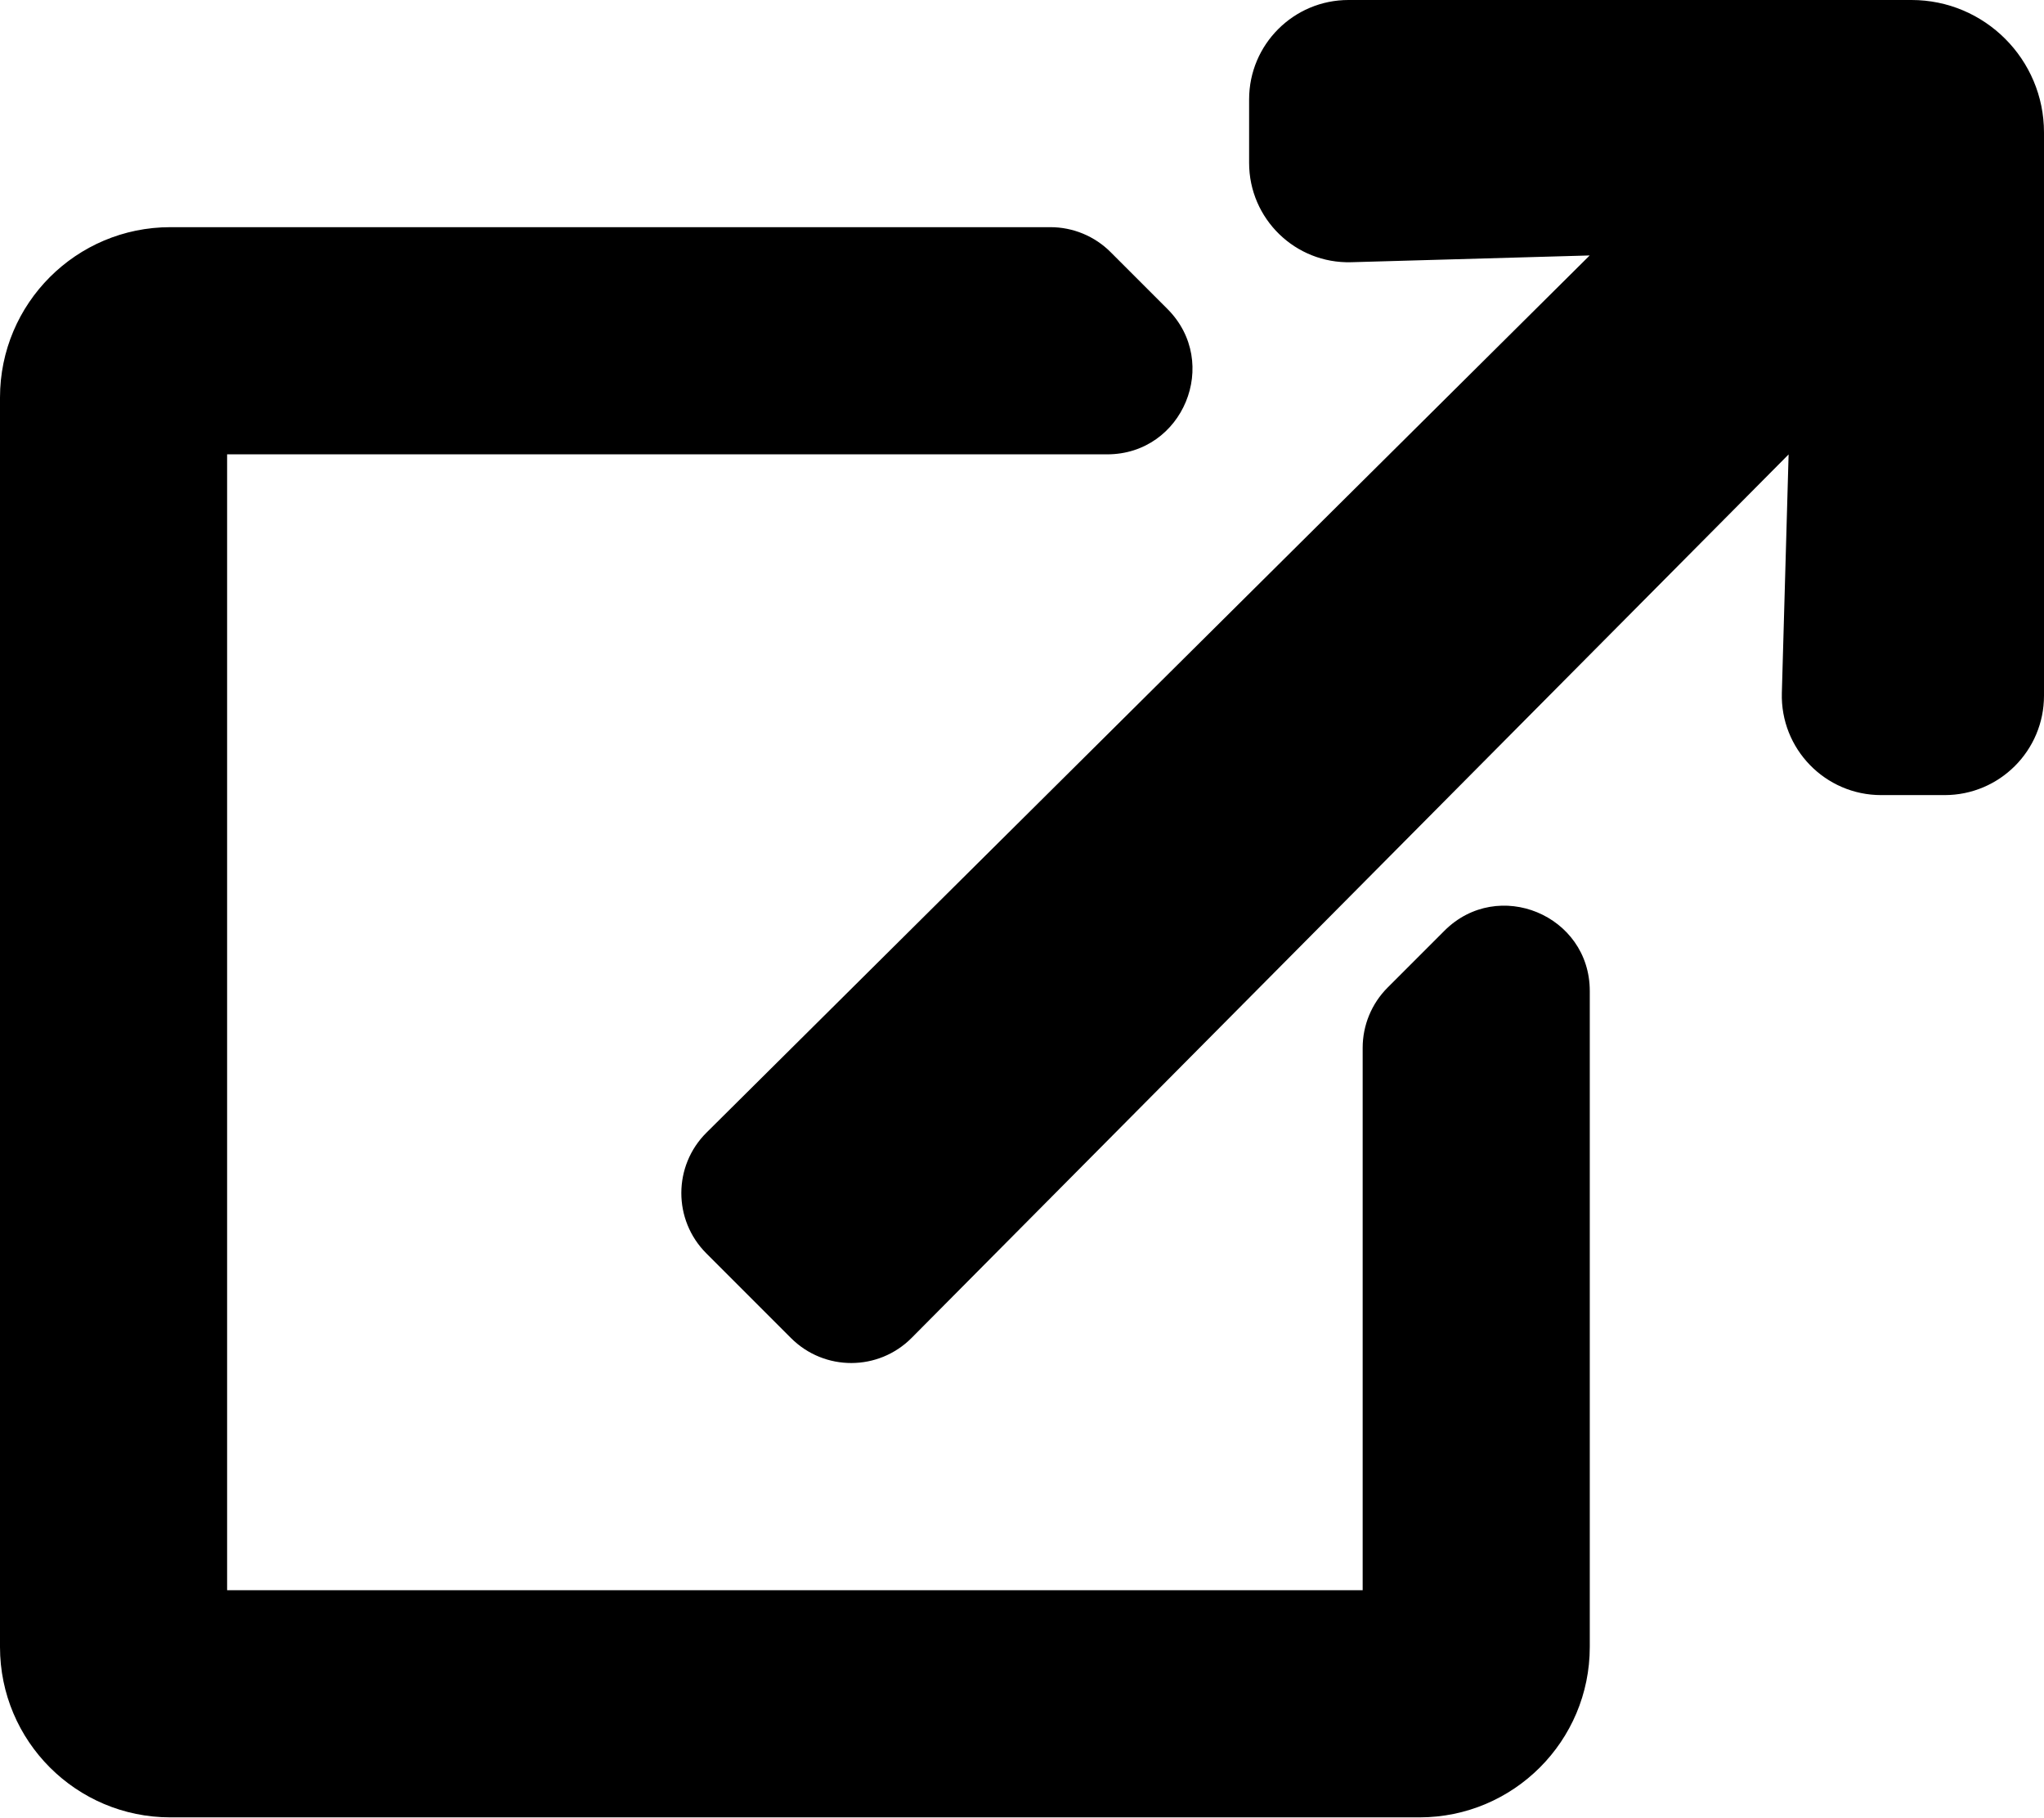
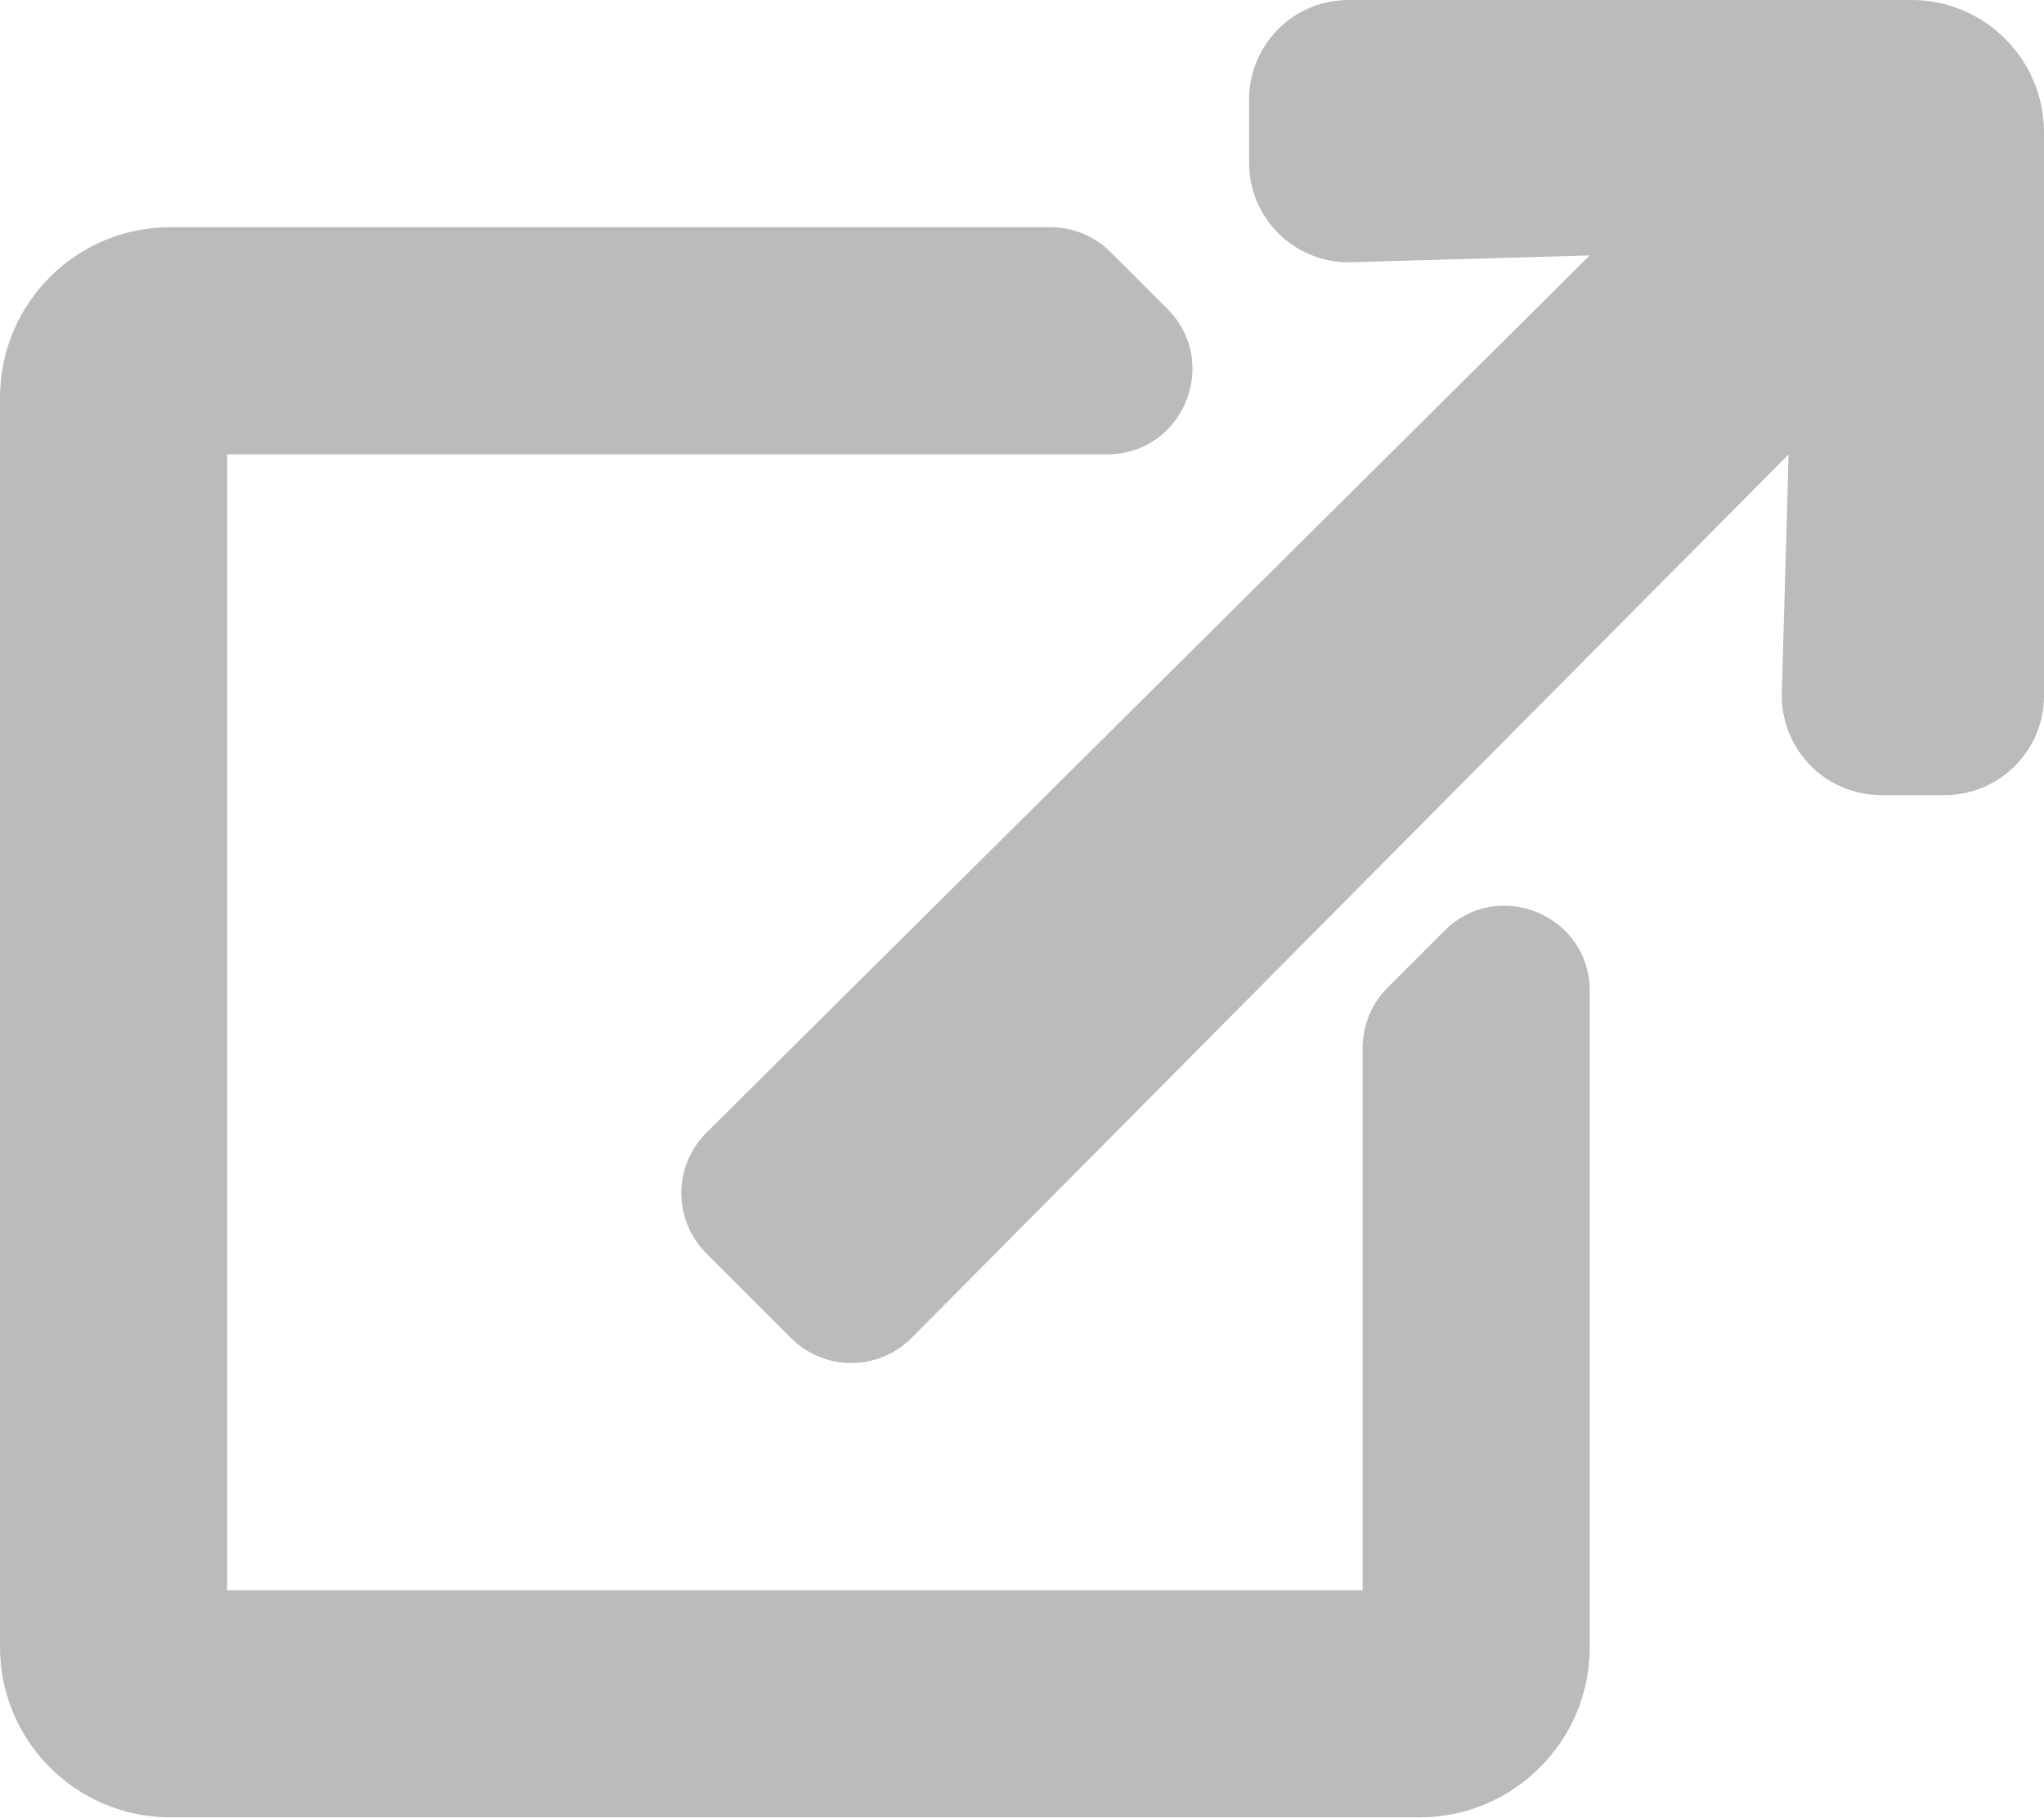
<svg xmlns="http://www.w3.org/2000/svg" aria-hidden="true" focusable="false" data-prefix="fas" data-icon="external-link" class="svg-inline--fa fa-external-link fa-w-18" role="img" viewBox="0 0 576 512">
-   <path fill="currentColor" d="M448 279.196V464c0 26.51-21.49 48-48 48H48c-26.51 0-48-21.49-48-48V112c0-26.51 21.49-48 48-48h248a24 24 0 0 1 16.97 7.029l16 16C344.09 102.149 333.382 128 312 128H64v320h320V295.196c0-6.365 2.529-12.47 7.029-16.971l16-16C422.148 247.106 448 257.814 448 279.196zM576 37.333C576 16.715 559.285 0 538.667 0H380c-15.464 0-28 12.536-28 28v17.885c0 15.766 13.011 28.424 28.772 27.989l67.203-1.906L199.09 319.09c-9.429 9.363-9.457 24.605-.061 34.001l23.879 23.879c9.396 9.396 24.639 9.369 34.001-.06l247.122-248.885-1.906 67.203c-.434 15.76 12.224 28.772 27.99 28.772H548c15.464 0 28-12.536 28-28V37.333z" />
+   <path fill="#bbbbbb" d="M448 279.196V464c0 26.51-21.49 48-48 48H48c-26.51 0-48-21.49-48-48V112c0-26.51 21.49-48 48-48h248a24 24 0 0 1 16.97 7.029l16 16C344.09 102.149 333.382 128 312 128H64v320h320V295.196c0-6.365 2.529-12.47 7.029-16.971l16-16C422.148 247.106 448 257.814 448 279.196zM576 37.333C576 16.715 559.285 0 538.667 0H380c-15.464 0-28 12.536-28 28v17.885c0 15.766 13.011 28.424 28.772 27.989l67.203-1.906L199.09 319.09c-9.429 9.363-9.457 24.605-.061 34.001l23.879 23.879c9.396 9.396 24.639 9.369 34.001-.06l247.122-248.885-1.906 67.203c-.434 15.76 12.224 28.772 27.99 28.772H548c15.464 0 28-12.536 28-28V37.333z" />
</svg>
